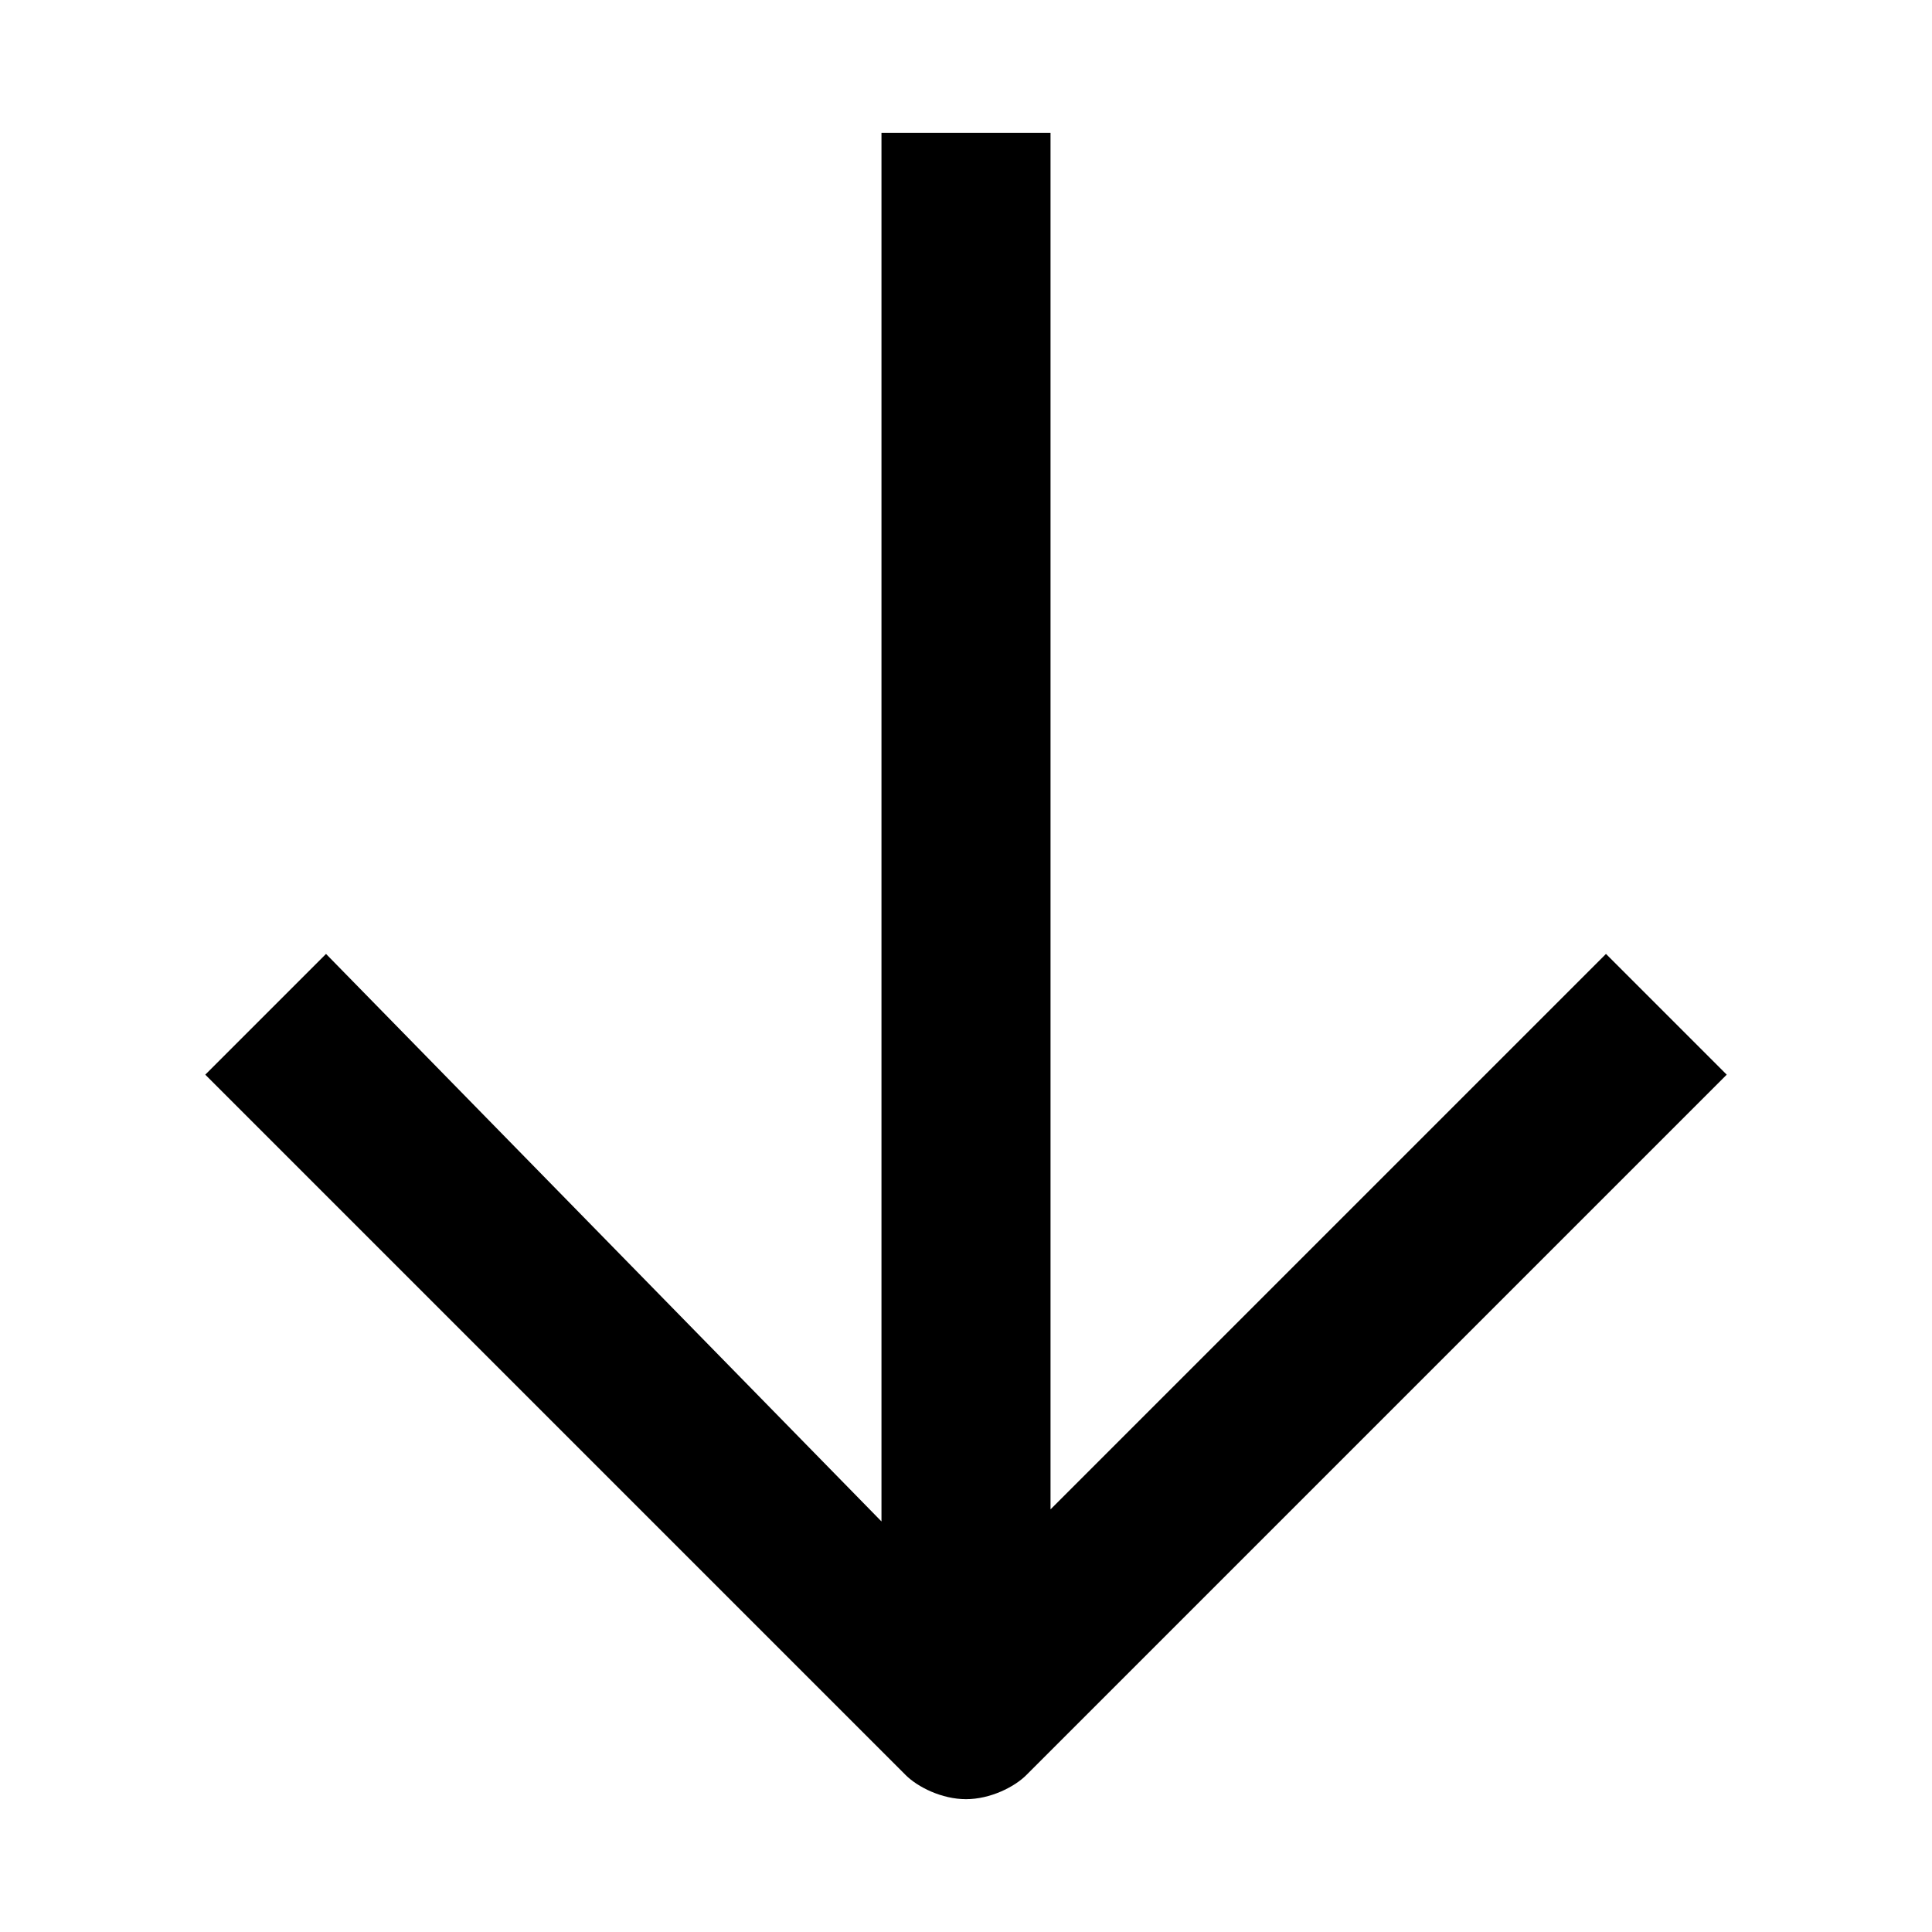
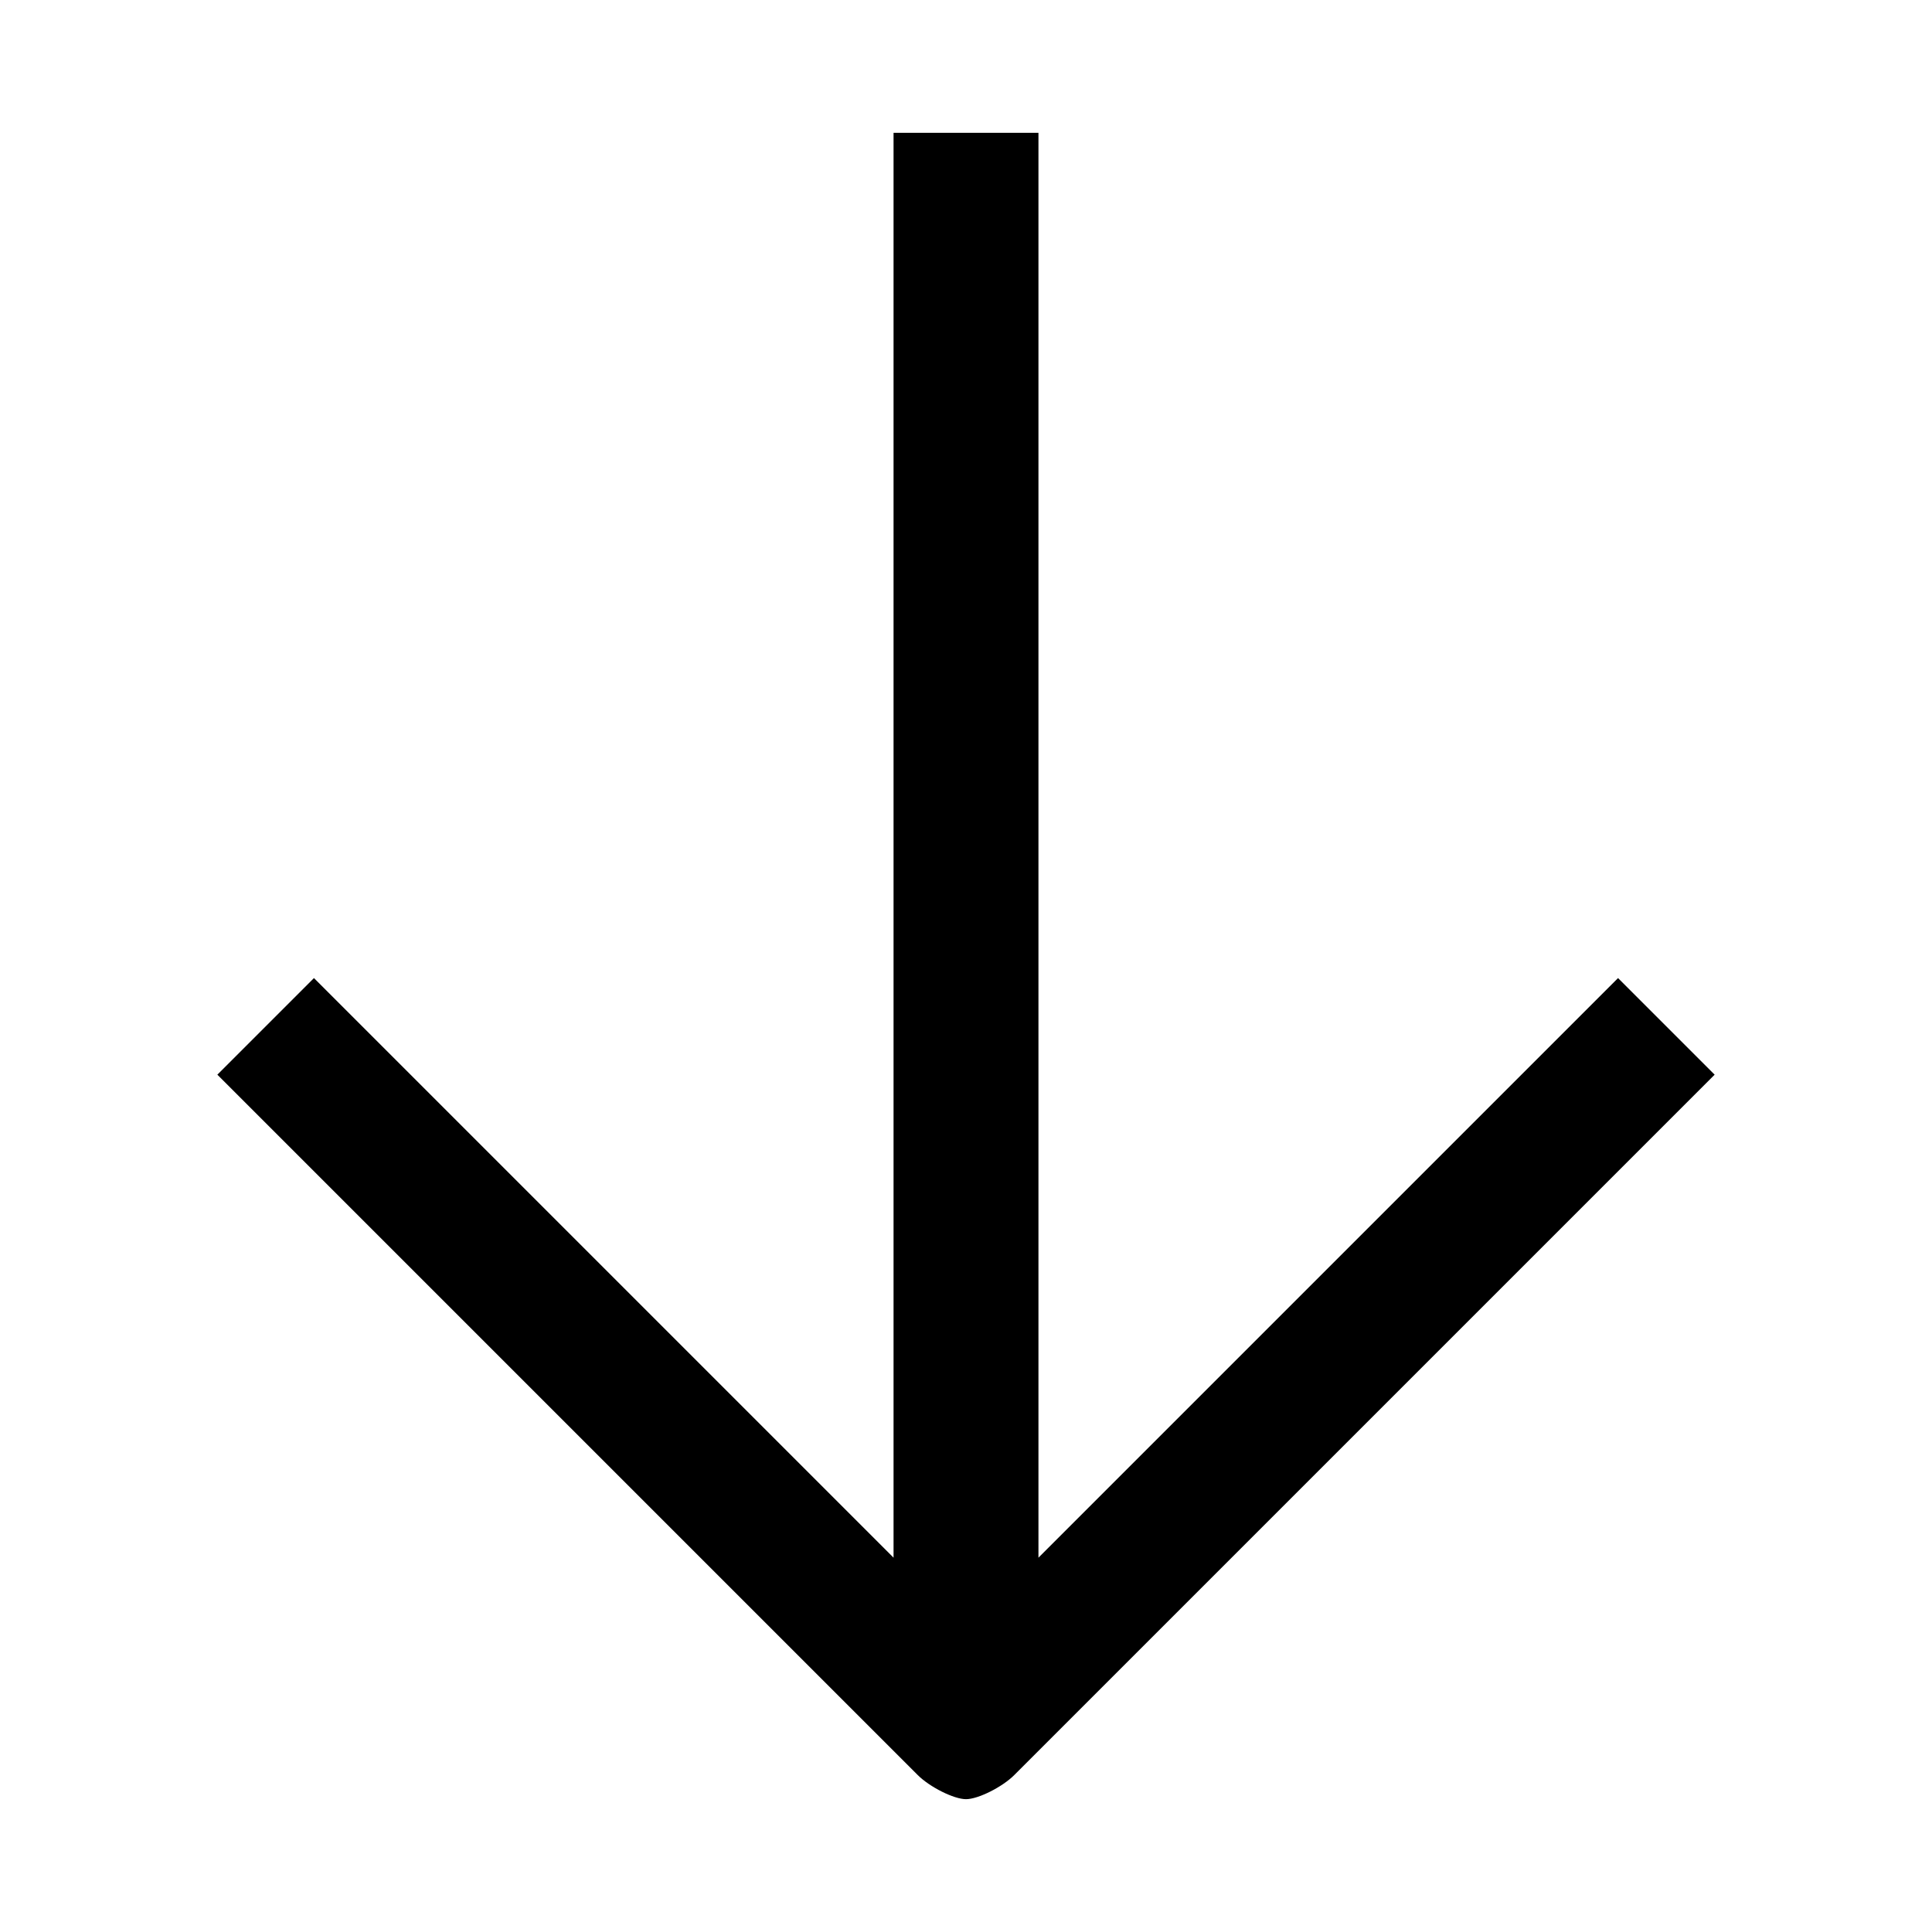
<svg xmlns="http://www.w3.org/2000/svg" version="1.1" id="Layer_1" x="0px" y="0px" viewBox="0 0 16 16" style="enable-background:new 0 0 16 16;" xml:space="preserve">
-   <path d="M13.3,7.9l-4.6,4.6V1.1H7.3v11.5L2.7,7.9l-1,1l5.8,5.8c0.1,0.1,0.3,0.2,0.5,0.2s0.4-0.1,0.5-0.2l5.8-5.8L13.3,7.9z" />
+   <path d="M13.4,8.1l-4.8,4.8V1.1H7.4v11.8L2.6,8.1L1.8,8.9l5.8,5.8c0.1,0.1,0.3,0.2,0.4,0.2c0.1,0,0.3-0.1,0.4-0.2l5.8-5.8L13.4,8.1z  " />
</svg>
